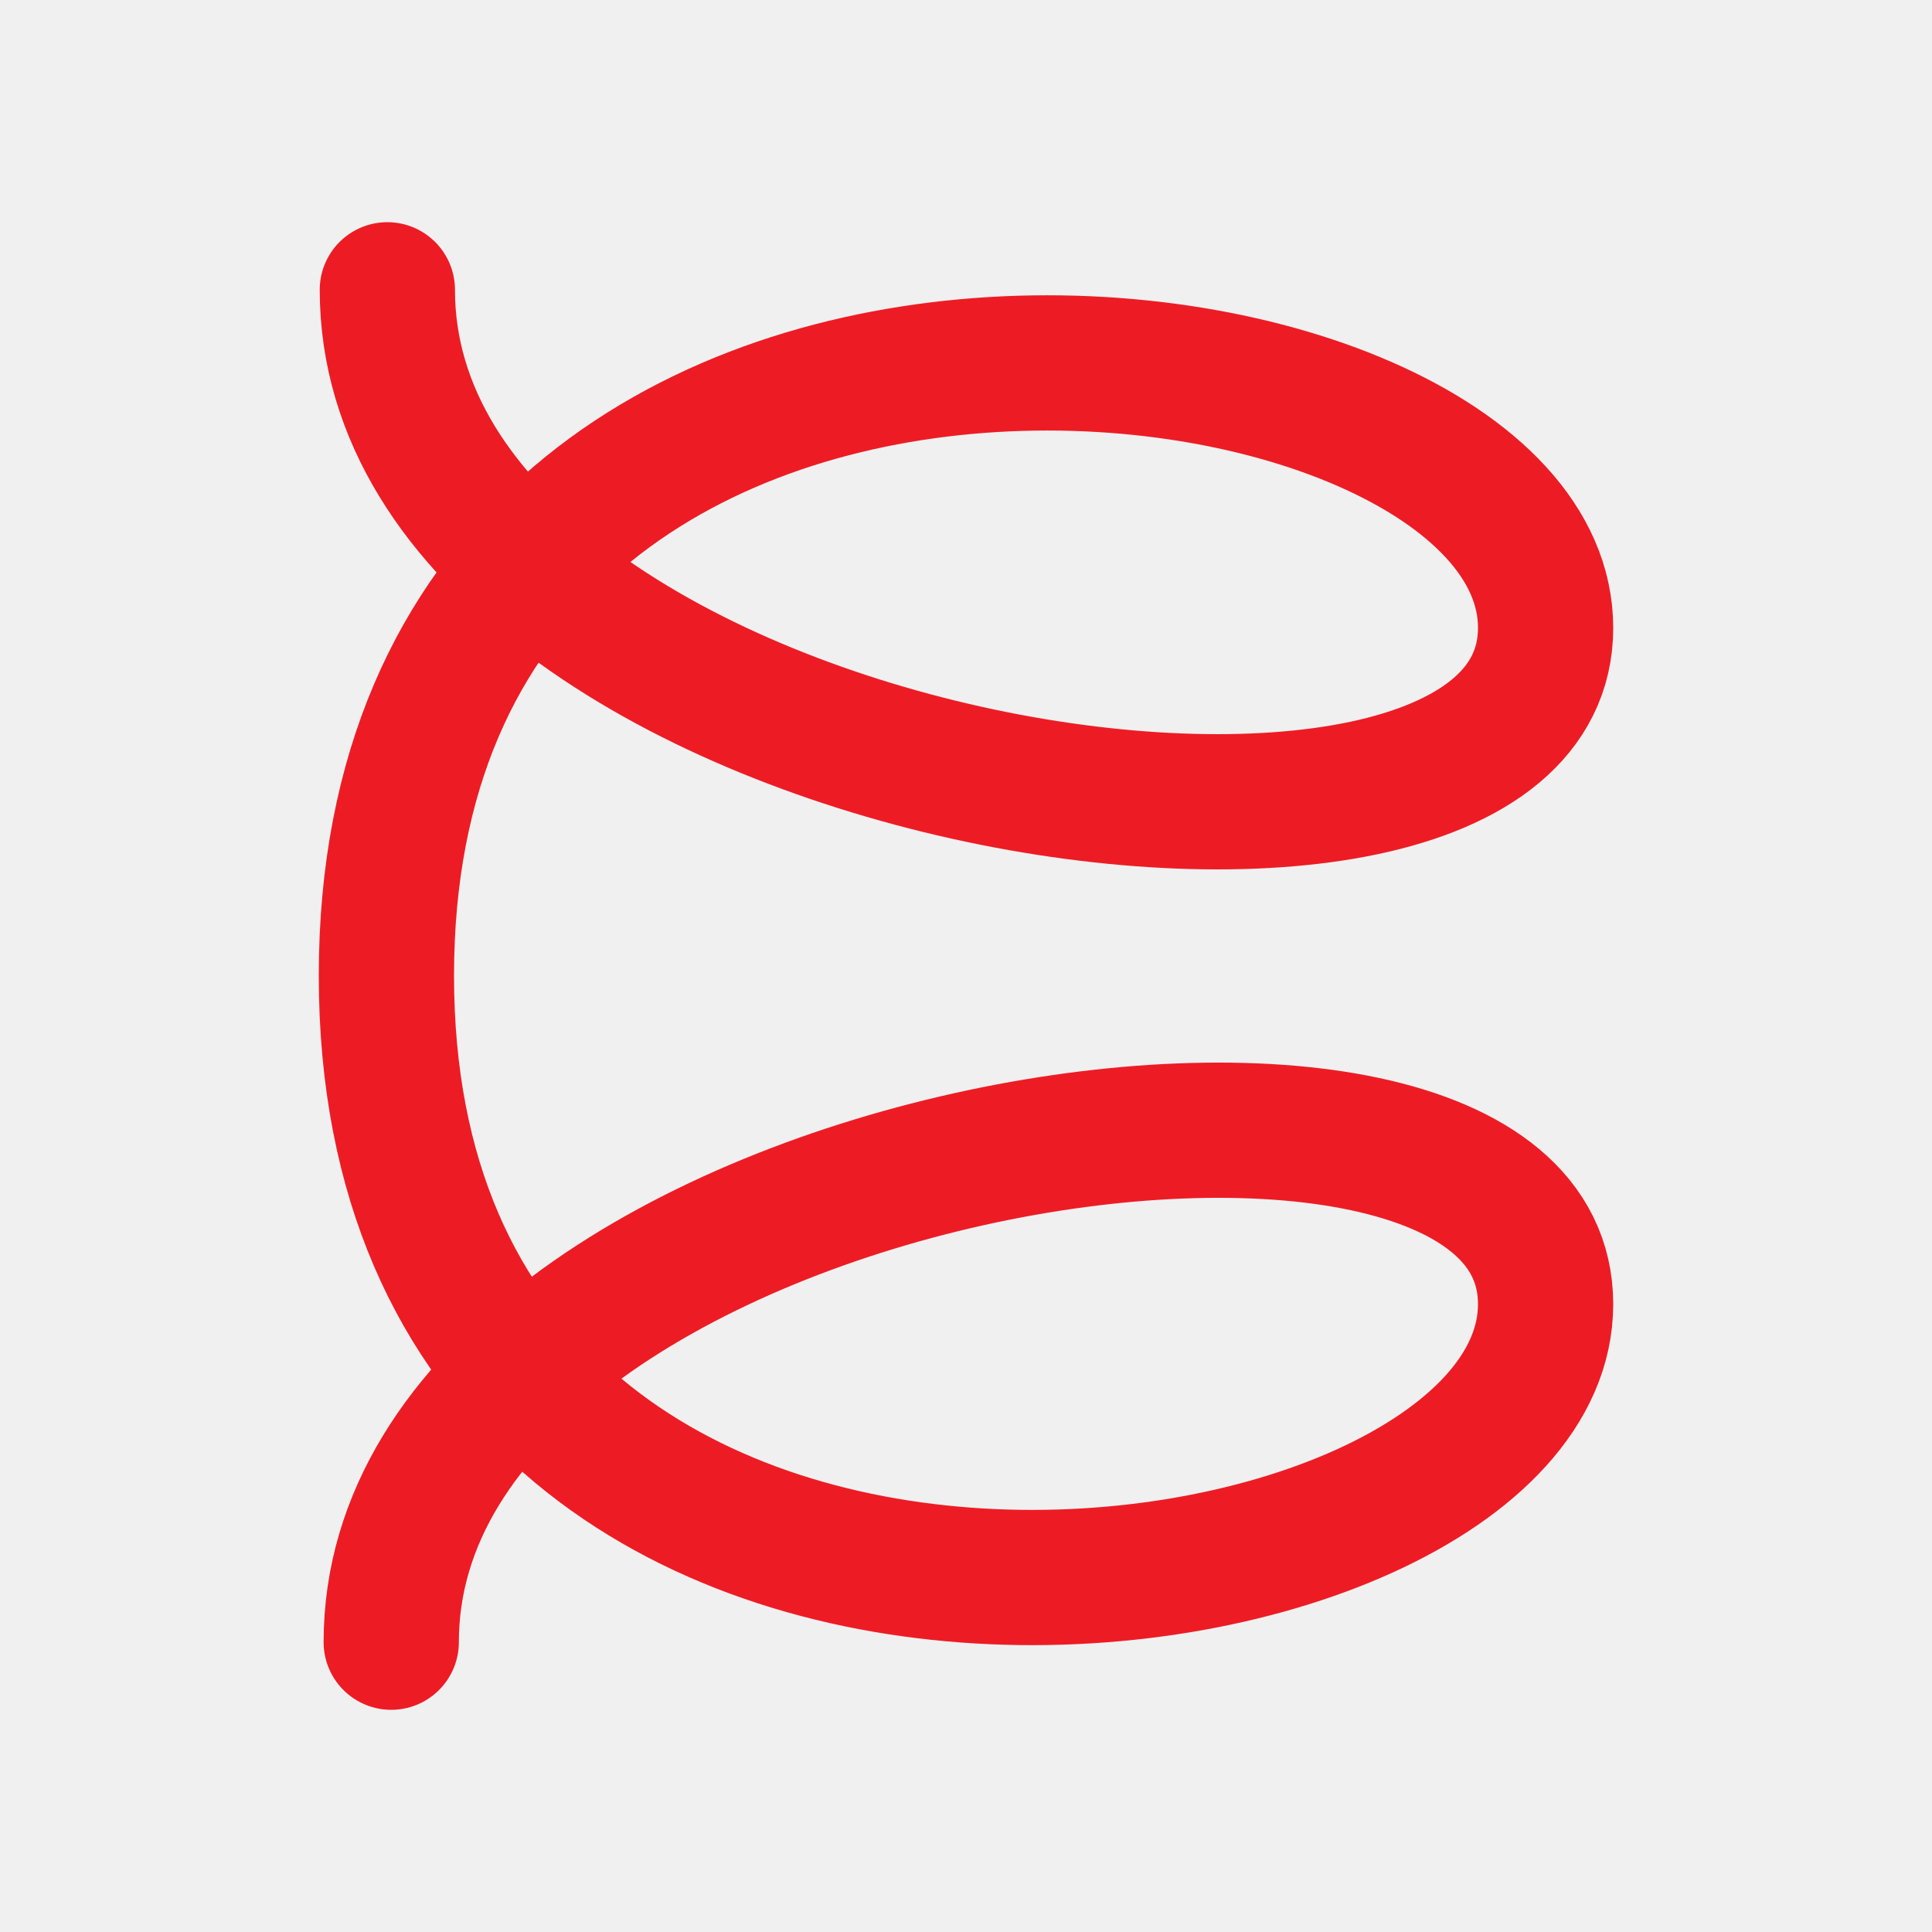
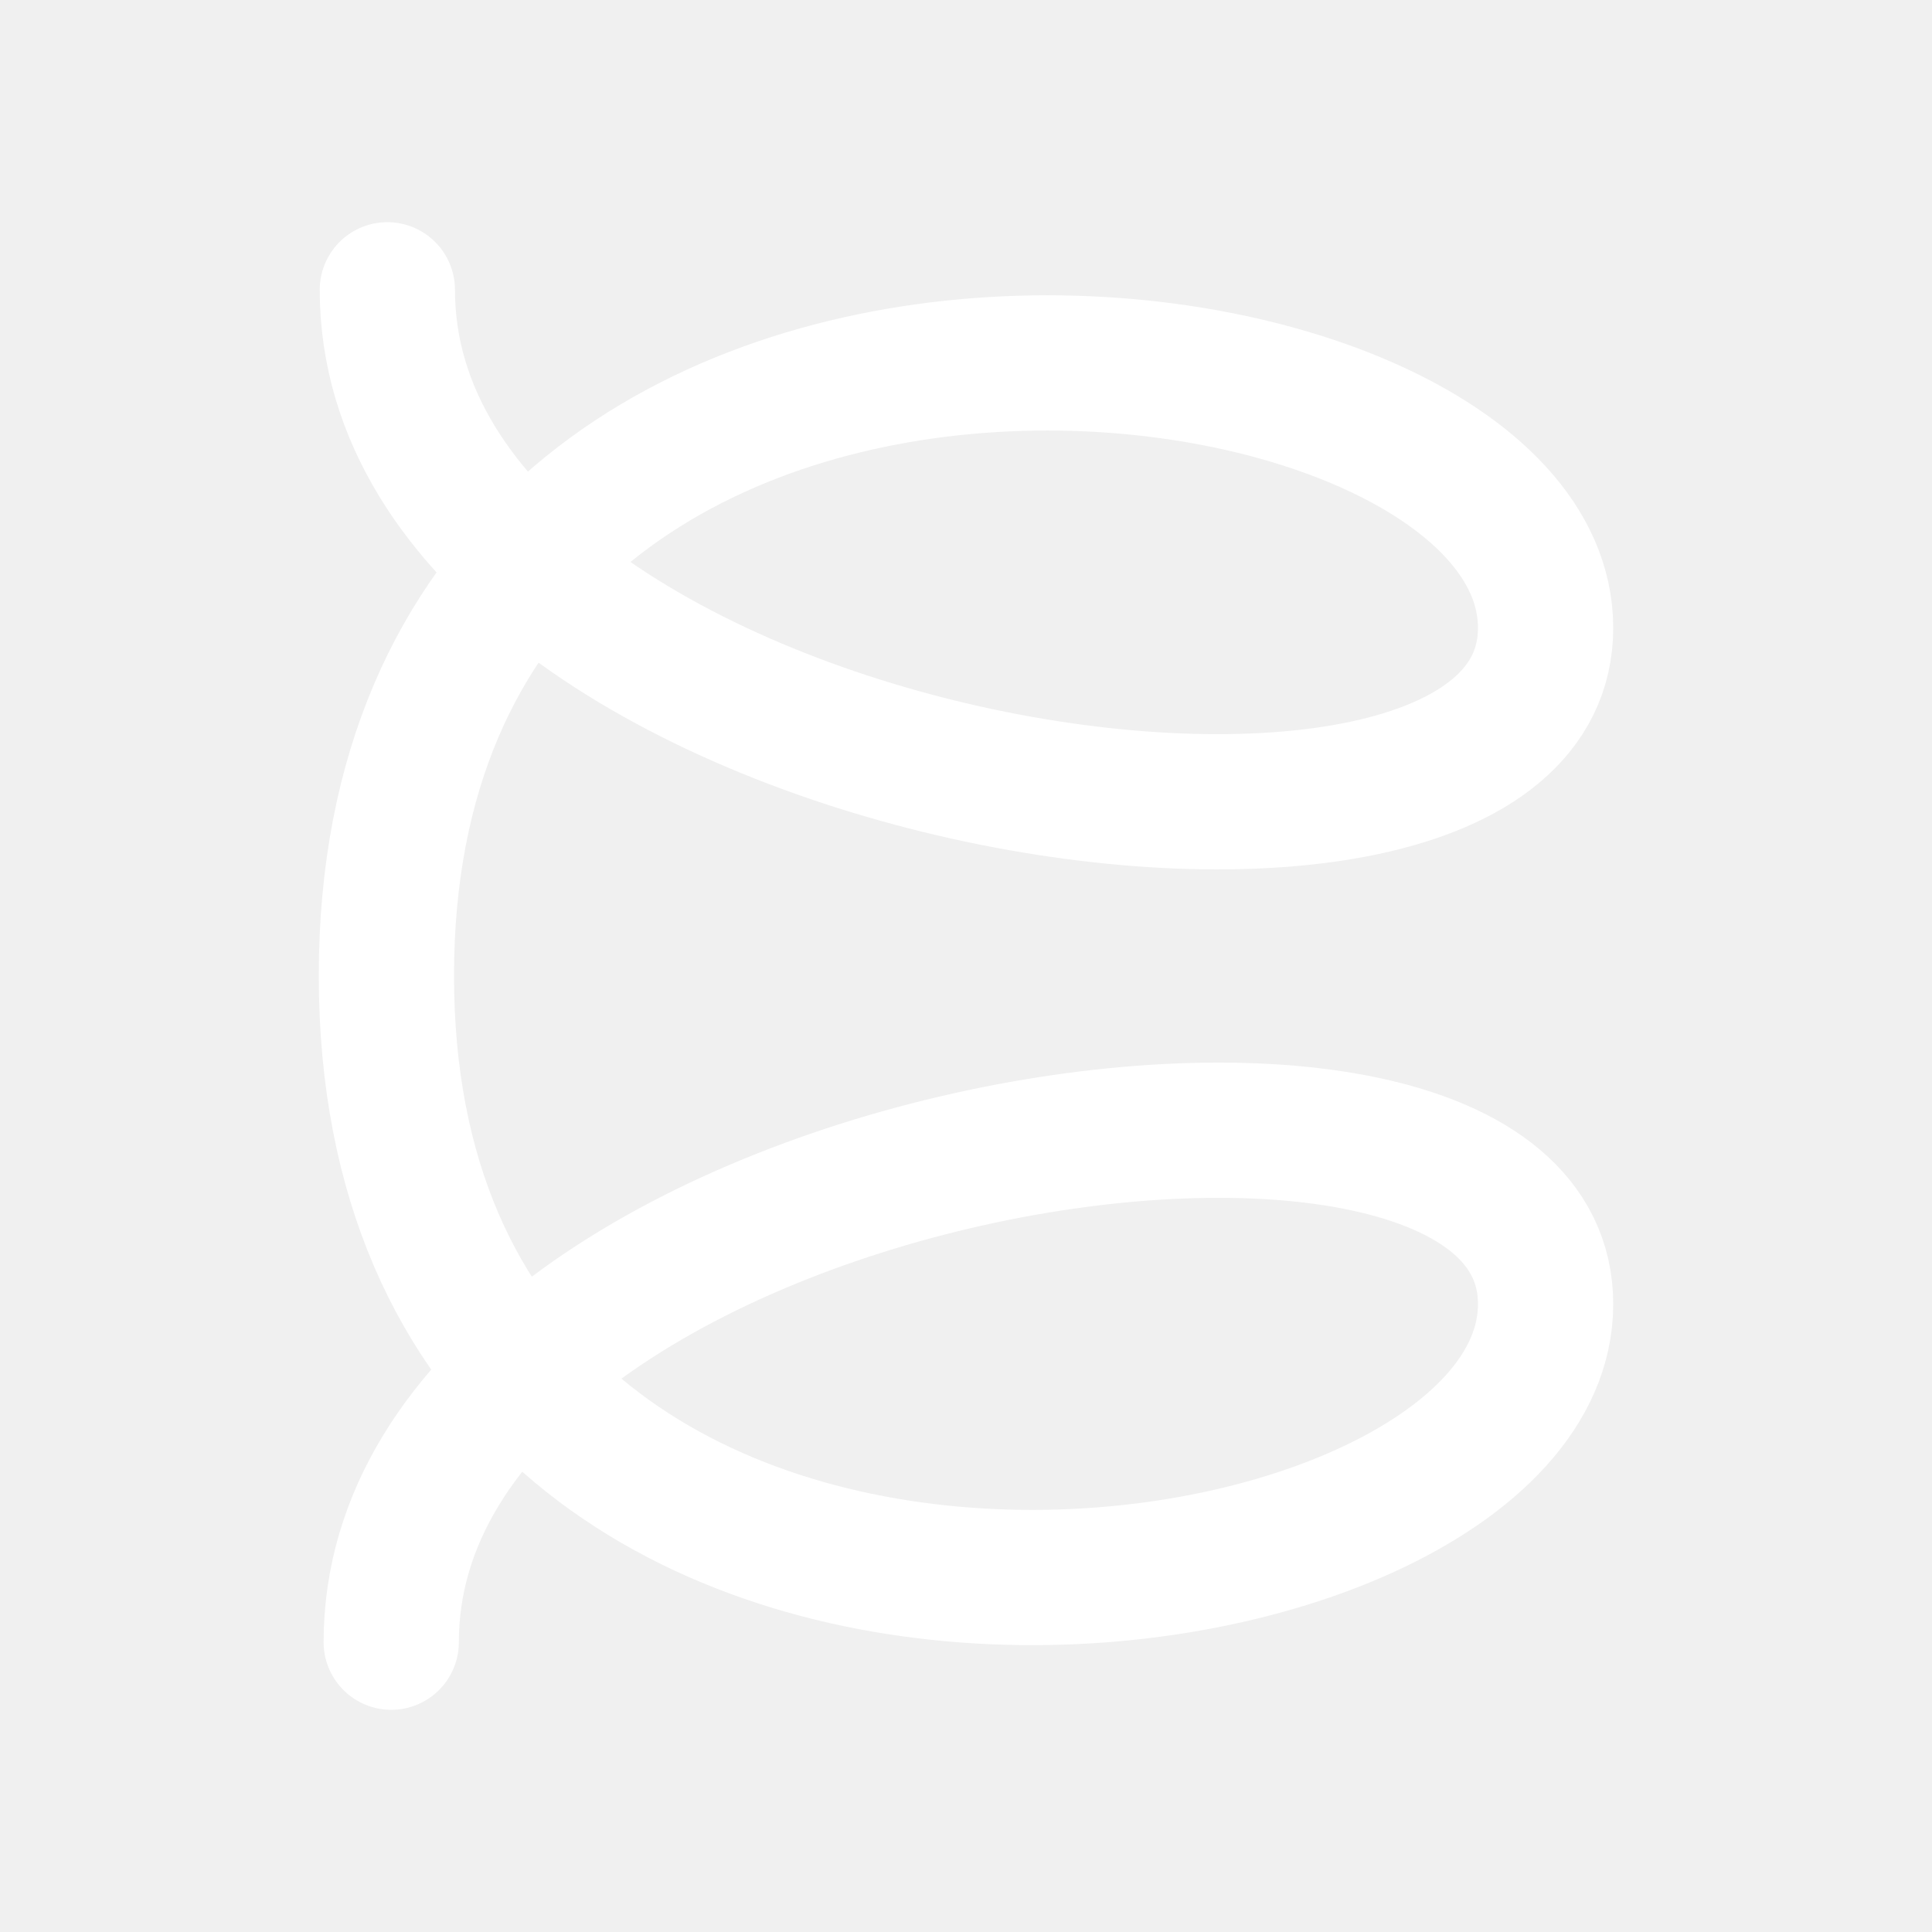
<svg xmlns="http://www.w3.org/2000/svg" version="1.1" x="0px" y="0px" width="100px" height="100px" viewBox="0 0 100 100" enable-background="new 0 0 100 100" xml:space="preserve">
-   <g id="Layer_2">
- </g>
  <g id="Layer_3">
-     <path fill="none" stroke="#ED1C24" stroke-width="7" stroke-linecap="round" stroke-miterlimit="10" d="M20.049,15   C20.049,40.818,80,50,80,32.5s-60-24.568-60,18c0,42.569,60,34.5,60,17S20.25,59.182,20.25,85" />
+     <path fill="none" stroke="#fff" stroke-width="7" stroke-linecap="round" stroke-miterlimit="10" d="M20.049,15   C20.049,40.818,80,50,80,32.5s-60-24.568-60,18c0,42.569,60,34.5,60,17S20.25,59.182,20.25,85" />
  </g>
</svg>
